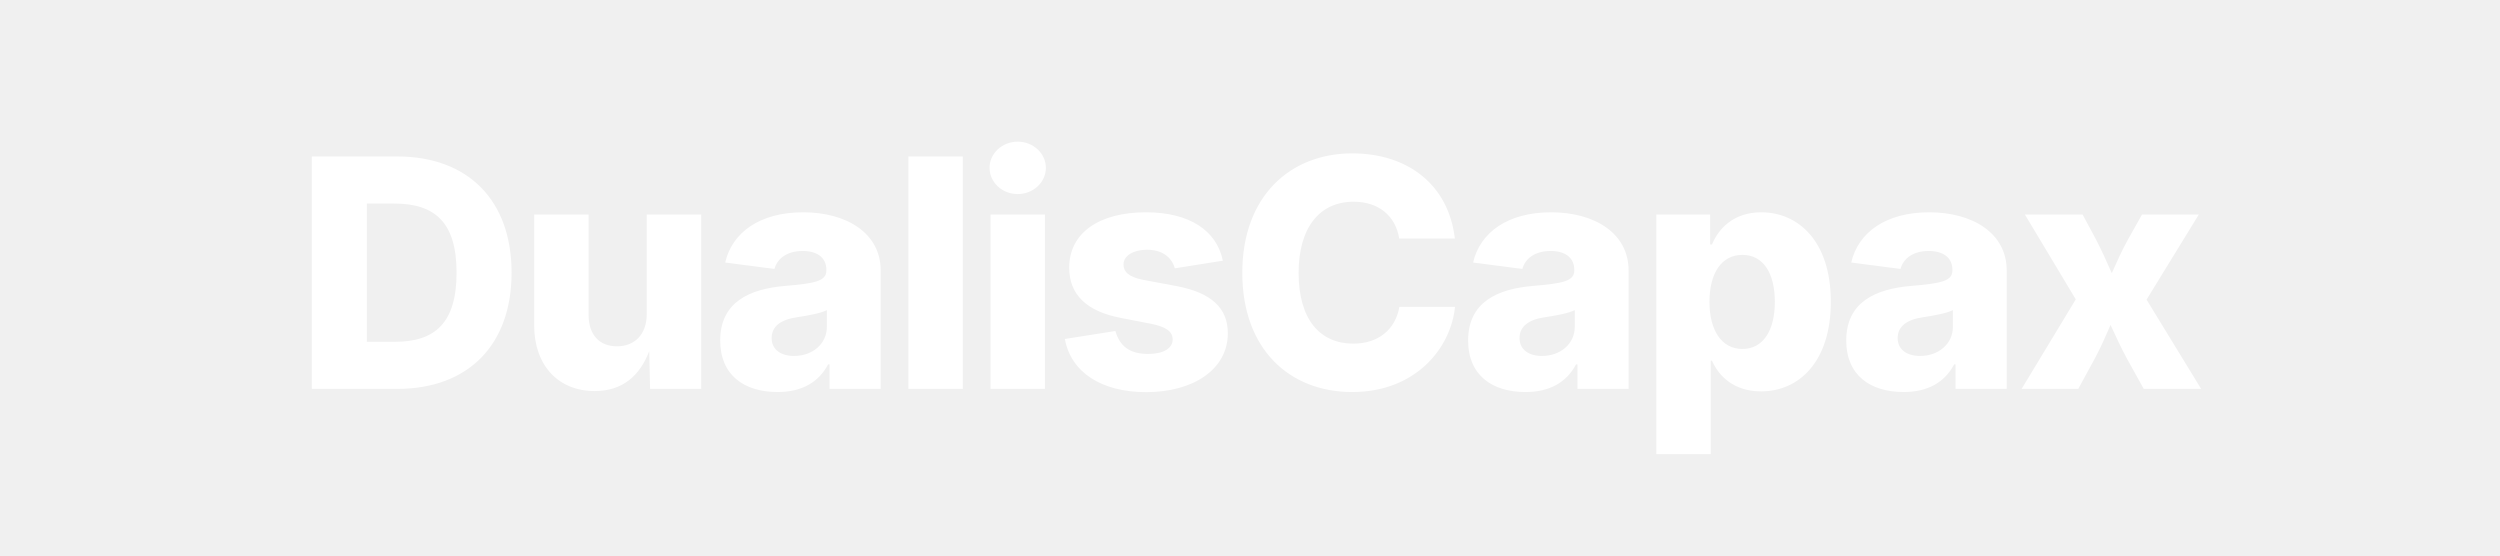
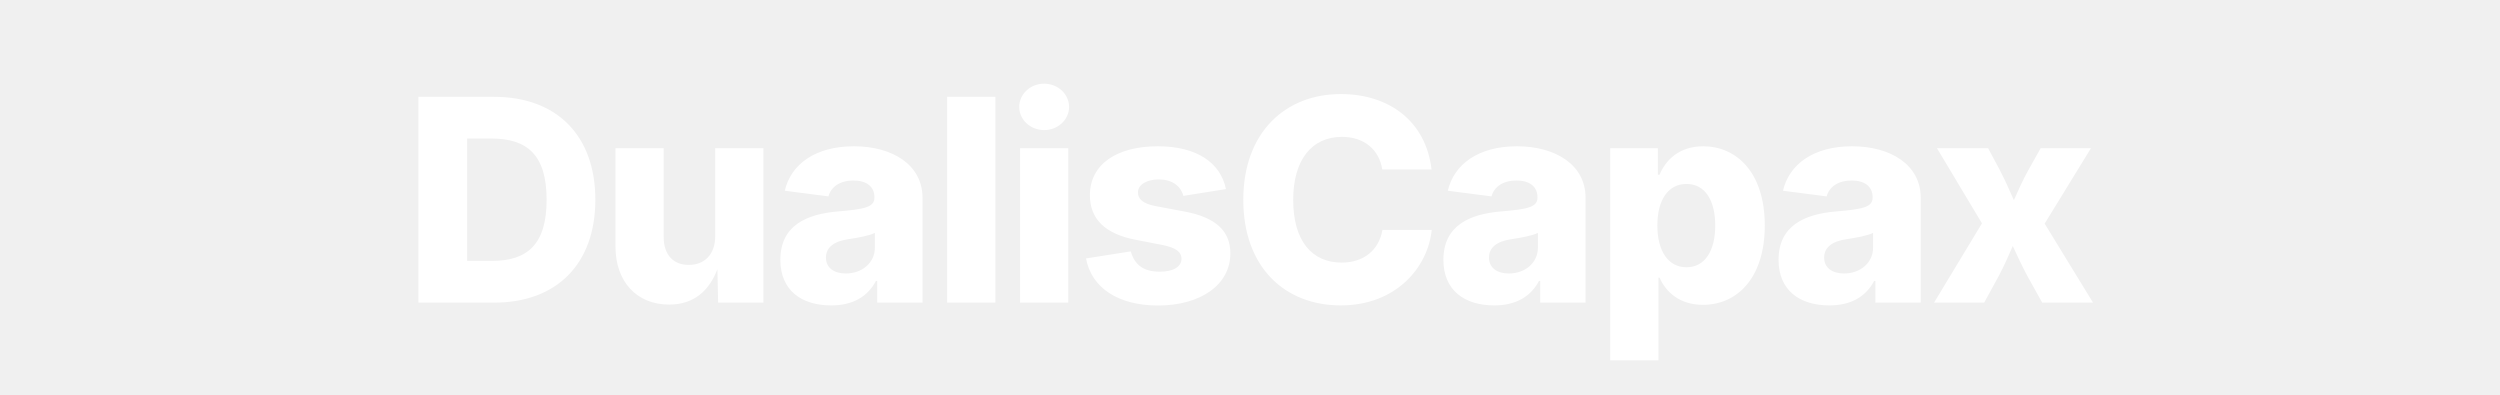
- <svg xmlns="http://www.w3.org/2000/svg" viewBox="0 0 720 160" fill="none" role="img" aria-label="DualisCapax">
-   <text x="360" y="112" text-anchor="middle" font-family="Inter, Montserrat, Arial Black, Arial, sans-serif" font-size="92" font-weight="800" letter-spacing="-2.4" fill="#ffffff">DualisCapax</text>
+ <svg xmlns="http://www.w3.org/2000/svg" viewBox="0 0 760 120" fill="none" role="img" aria-label="DualisCapax">
+   <text x="380" y="92" text-anchor="middle" font-family="Inter, IBM Plex Sans, Arial Black, Arial, sans-serif" font-size="86" font-weight="800" letter-spacing="-2.2" fill="#ffffff">DualisCapax</text>
</svg>
